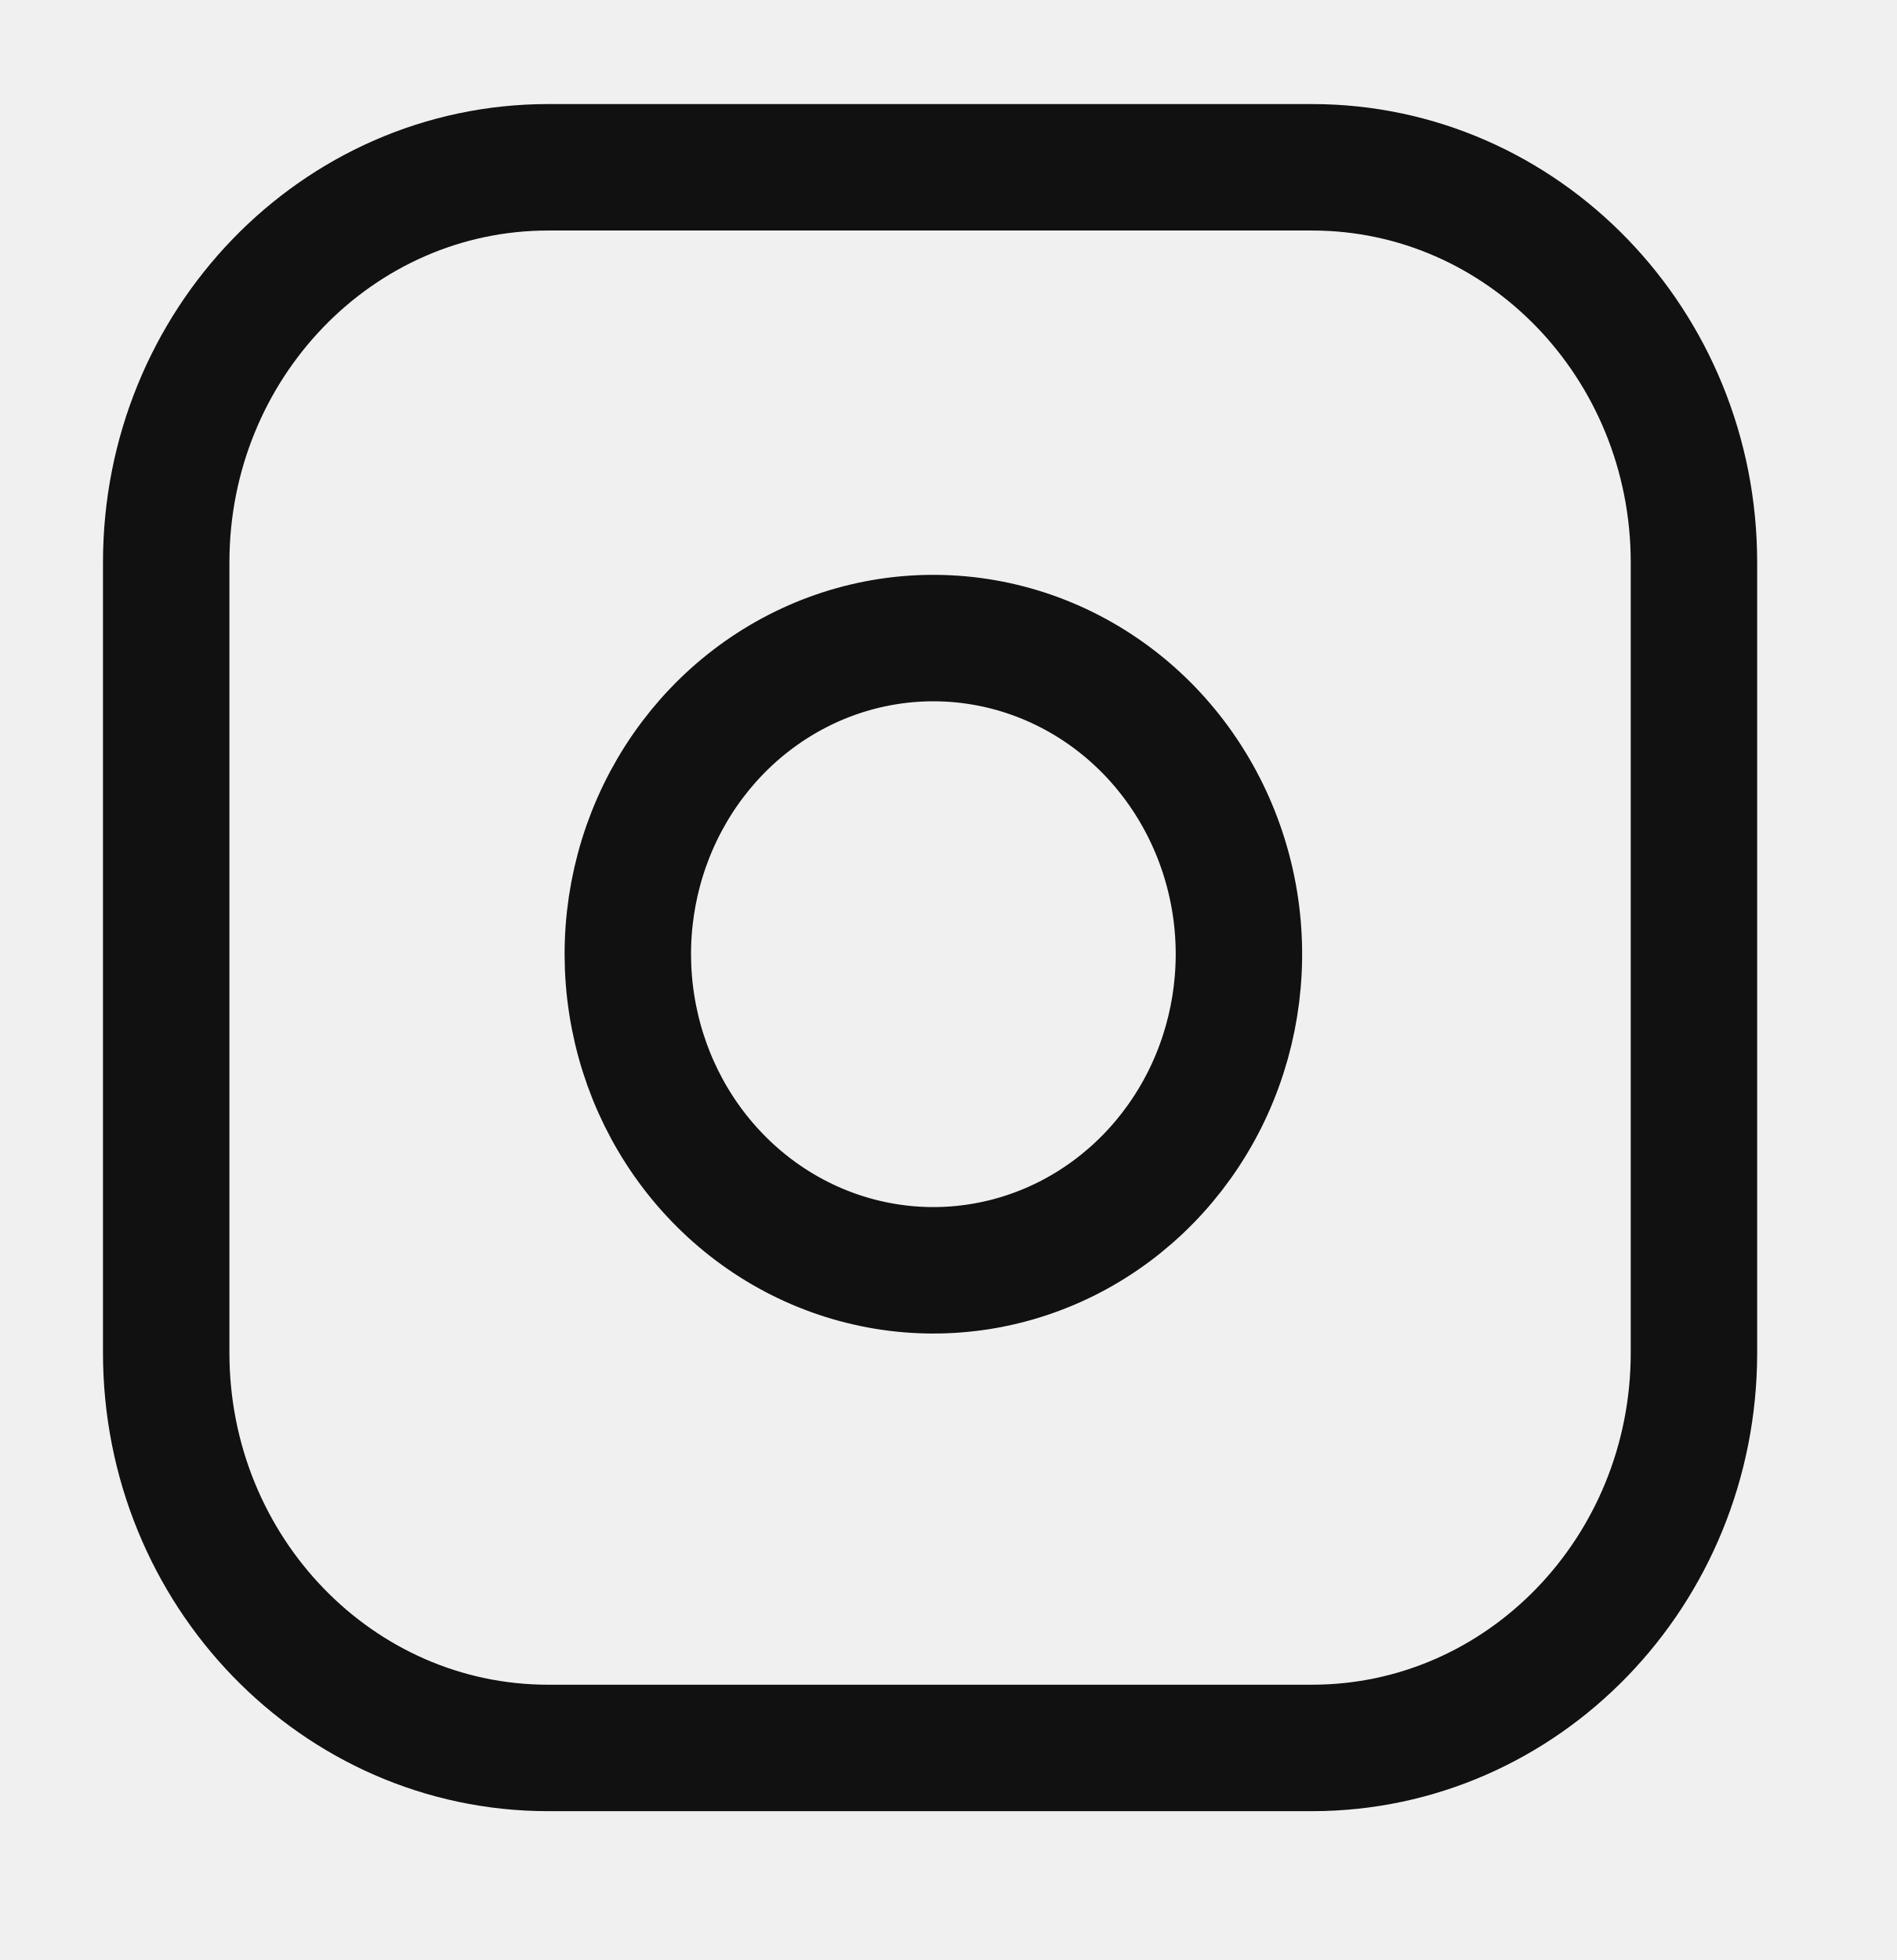
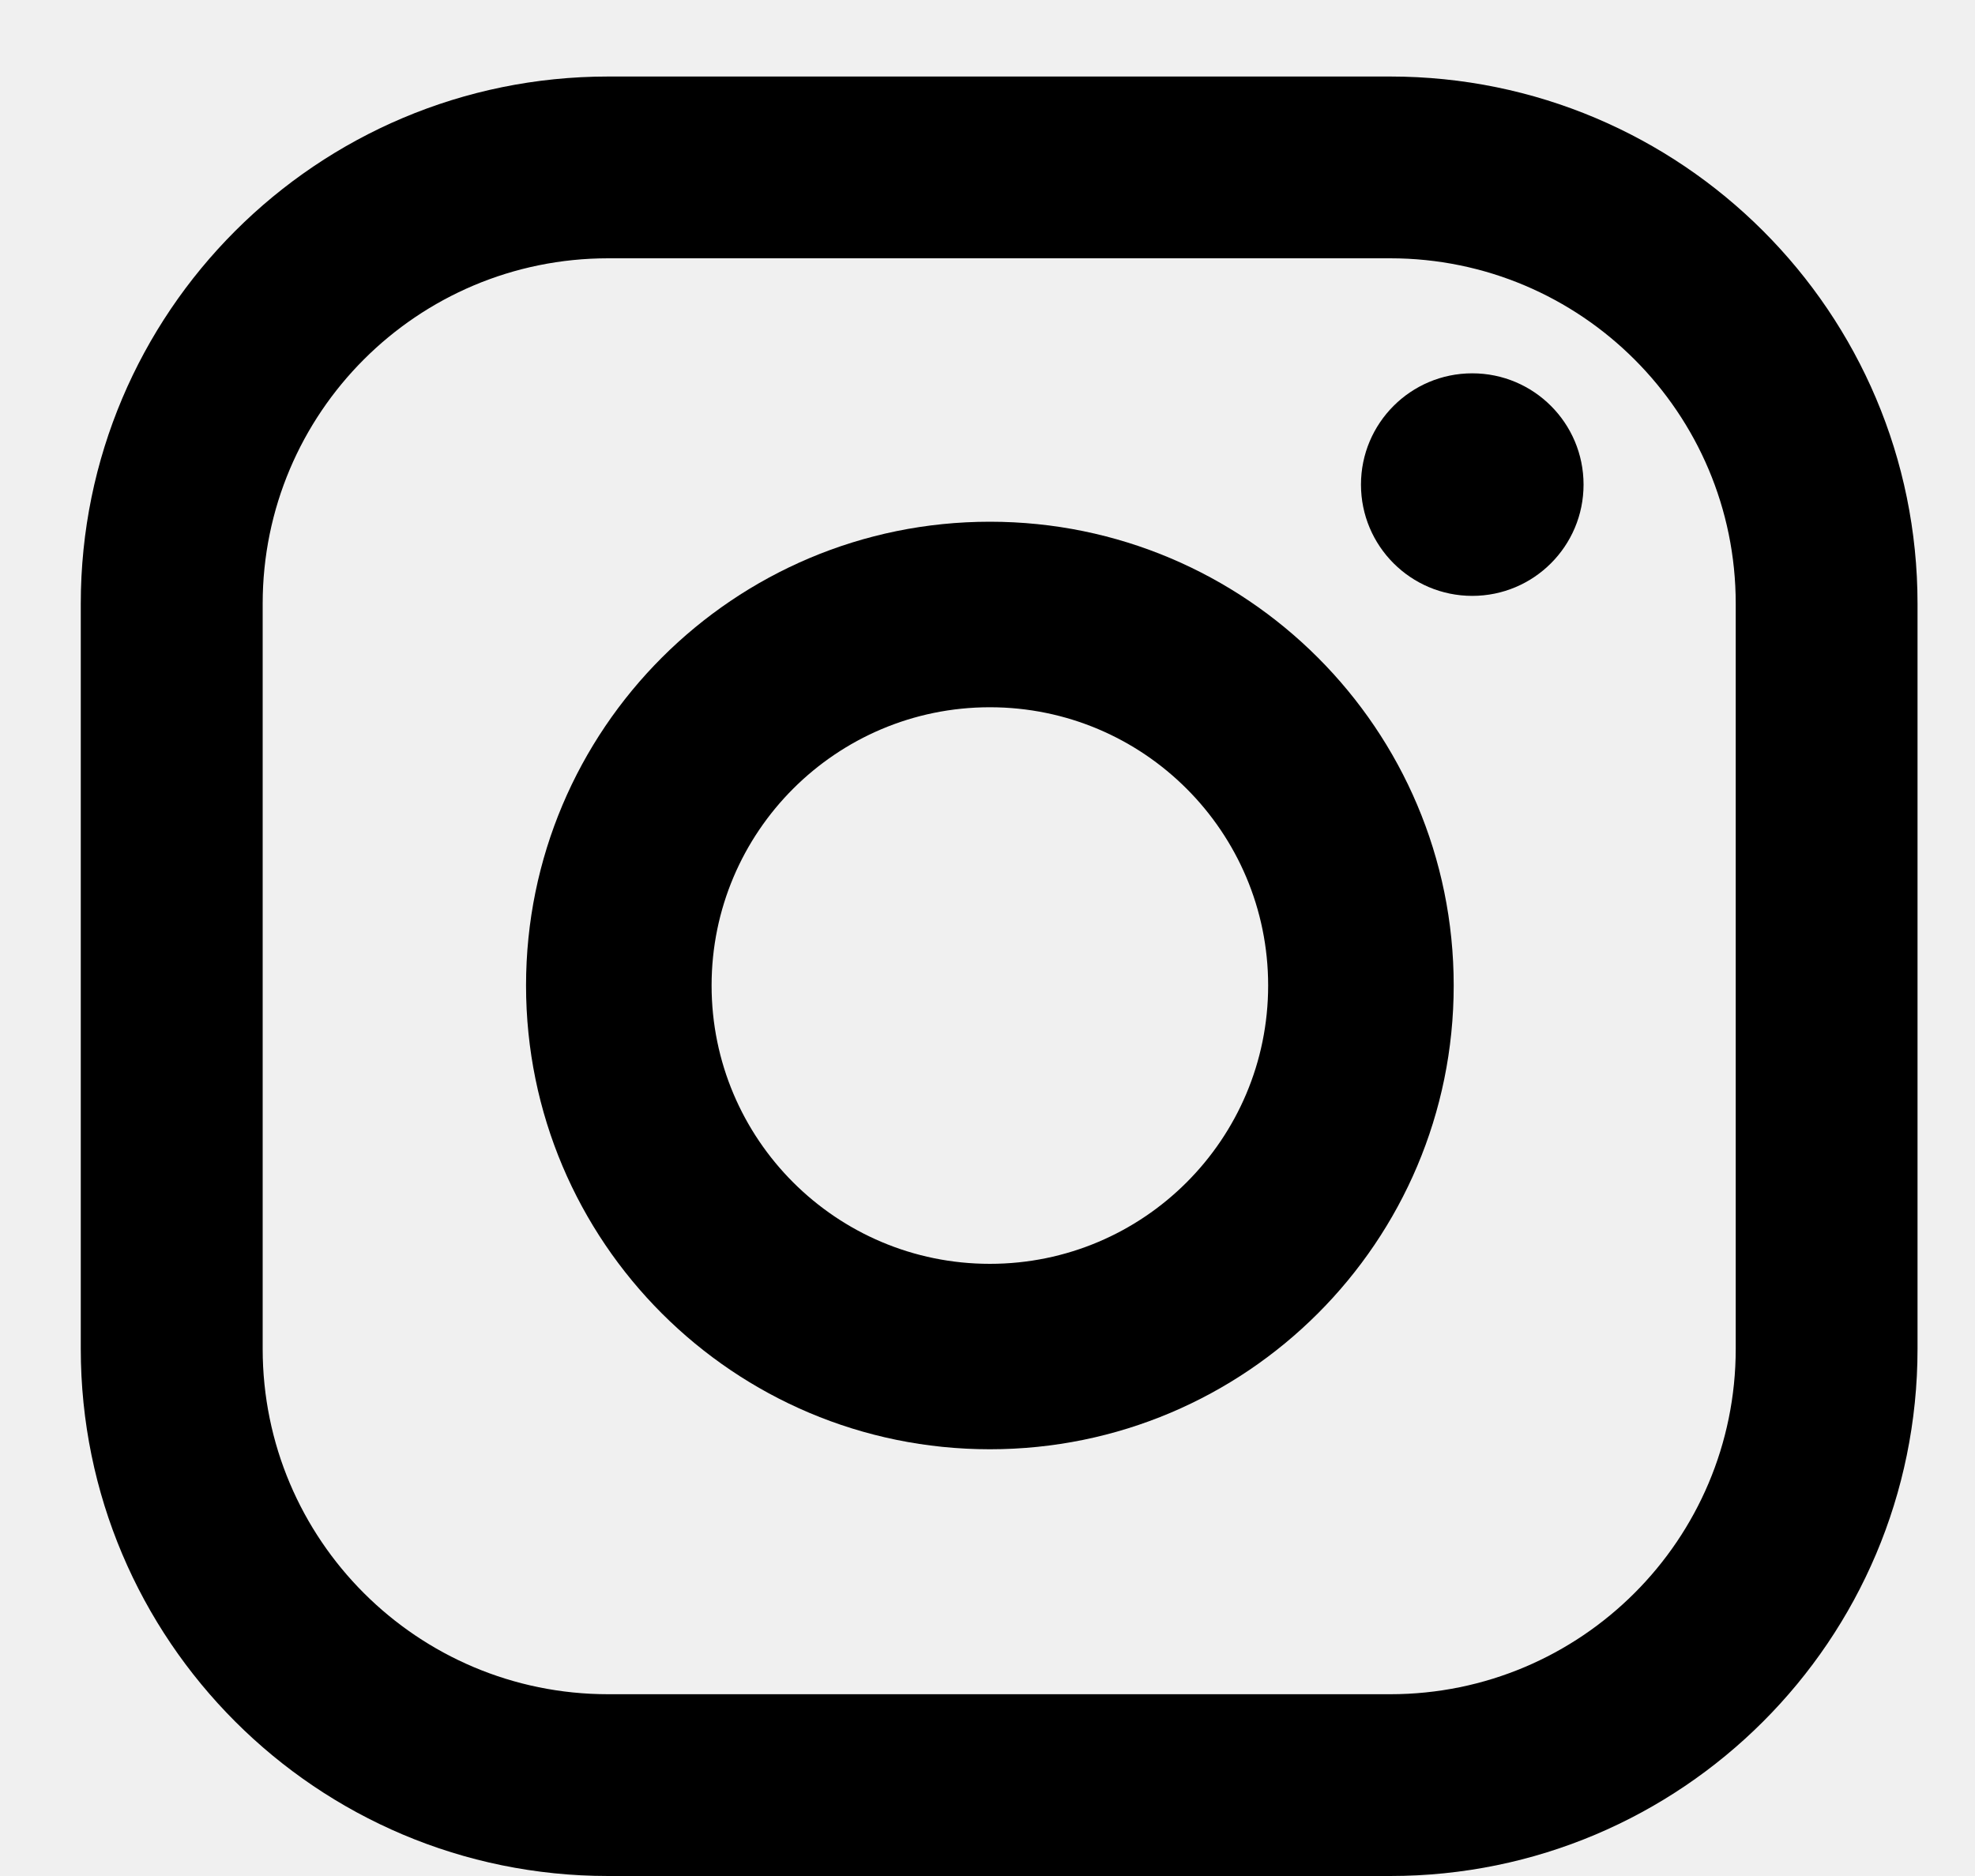
- <svg xmlns="http://www.w3.org/2000/svg" width="30" height="31" viewBox="0 0 30 31" fill="none">
-   <g clip-path="url(#clip0)">
-     <path d="M20.754 2.646H8.671C5.334 2.646 2.629 5.445 2.629 8.896V21.396C2.629 24.848 5.334 27.646 8.671 27.646H20.754C24.091 27.646 26.796 24.848 26.796 21.396V8.896C26.796 5.445 24.091 2.646 20.754 2.646Z" stroke="#111111" stroke-width="2" stroke-linecap="round" stroke-linejoin="round" />
-     <path d="M19.546 14.358C19.695 15.399 19.523 16.461 19.055 17.395C18.586 18.328 17.846 19.085 16.938 19.558C16.029 20.031 15 20.195 13.997 20.028C12.993 19.861 12.066 19.371 11.347 18.627C10.628 17.884 10.154 16.924 9.993 15.886C9.831 14.848 9.99 13.783 10.447 12.844C10.904 11.905 11.636 11.138 12.538 10.654C13.441 10.169 14.468 9.992 15.473 10.146C16.499 10.303 17.449 10.798 18.182 11.556C18.915 12.315 19.393 13.297 19.546 14.358Z" stroke="#111111" stroke-width="2" stroke-linecap="round" stroke-linejoin="round" />
-   </g>
-   <defs>
-     <clipPath id="clip0">
-       <rect width="29" height="30" fill="white" transform="translate(0.212402 0.146484)" />
-     </clipPath>
-   </defs>
+ <svg xmlns="http://www.w3.org/2000/svg" viewBox="0 0 20 19" fill="none">
+   <path fill-rule="evenodd" clip-rule="evenodd" d="M14.078 2.616H6.159C4.226 2.616 2.66 4.182 2.66 6.114V13.661C2.66 15.593 4.226 17.159 6.159 17.159H14.078C16.01 17.159 17.577 15.593 17.577 13.661V6.114C17.577 4.182 16.01 2.616 14.078 2.616ZM6.159 0.775C3.209 0.775 0.818 3.165 0.818 6.114V13.661C0.818 16.61 3.209 19 6.159 19H14.078C17.027 19 19.418 16.61 19.418 13.661V6.114C19.418 3.165 17.027 0.775 14.078 0.775H6.159Z" fill="black" />
+   <path fill-rule="evenodd" clip-rule="evenodd" d="M10.024 12.8C11.581 12.8 12.842 11.538 12.842 9.981C12.842 8.425 11.581 7.163 10.024 7.163C8.468 7.163 7.206 8.425 7.206 9.981C7.206 11.538 8.468 12.8 10.024 12.8ZM10.024 14.678C12.618 14.678 14.721 12.576 14.721 9.981C14.721 7.387 12.618 5.284 10.024 5.284C7.43 5.284 5.327 7.387 5.327 9.981C5.327 12.576 7.43 14.678 10.024 14.678Z" fill="black" />
+   <circle cx="14.909" cy="4.908" r="1.127" fill="black" />
</svg>
